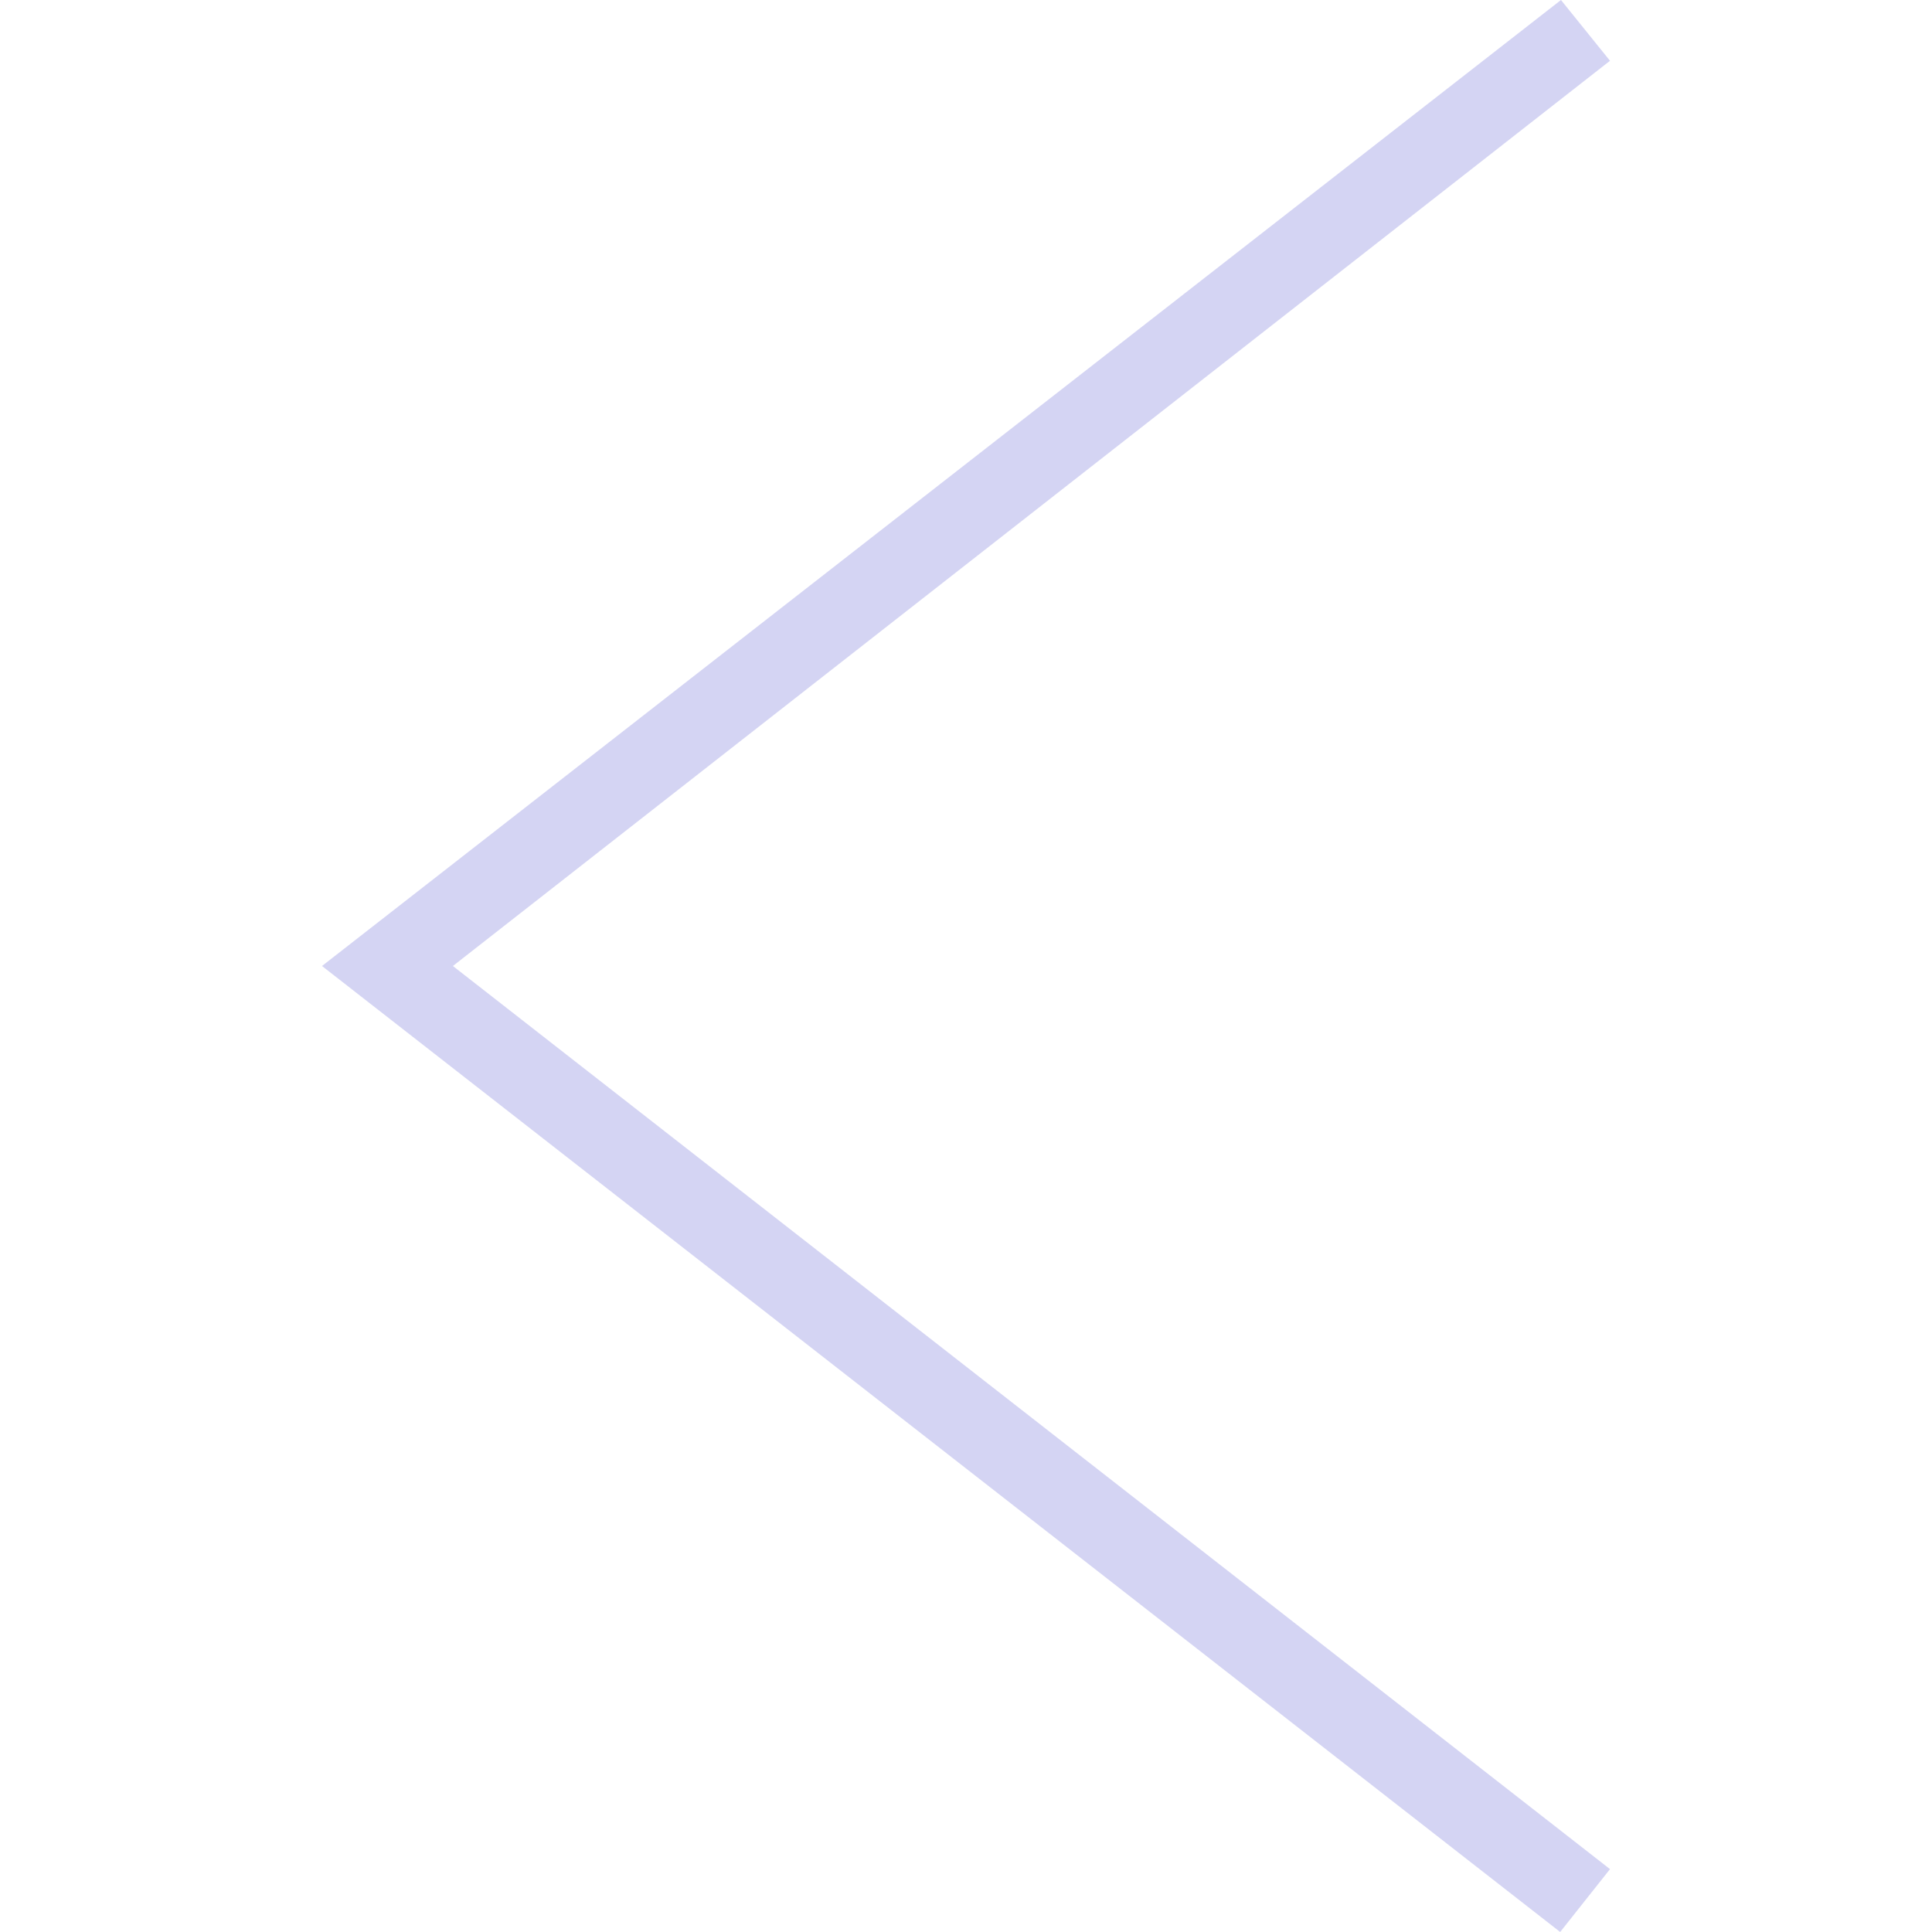
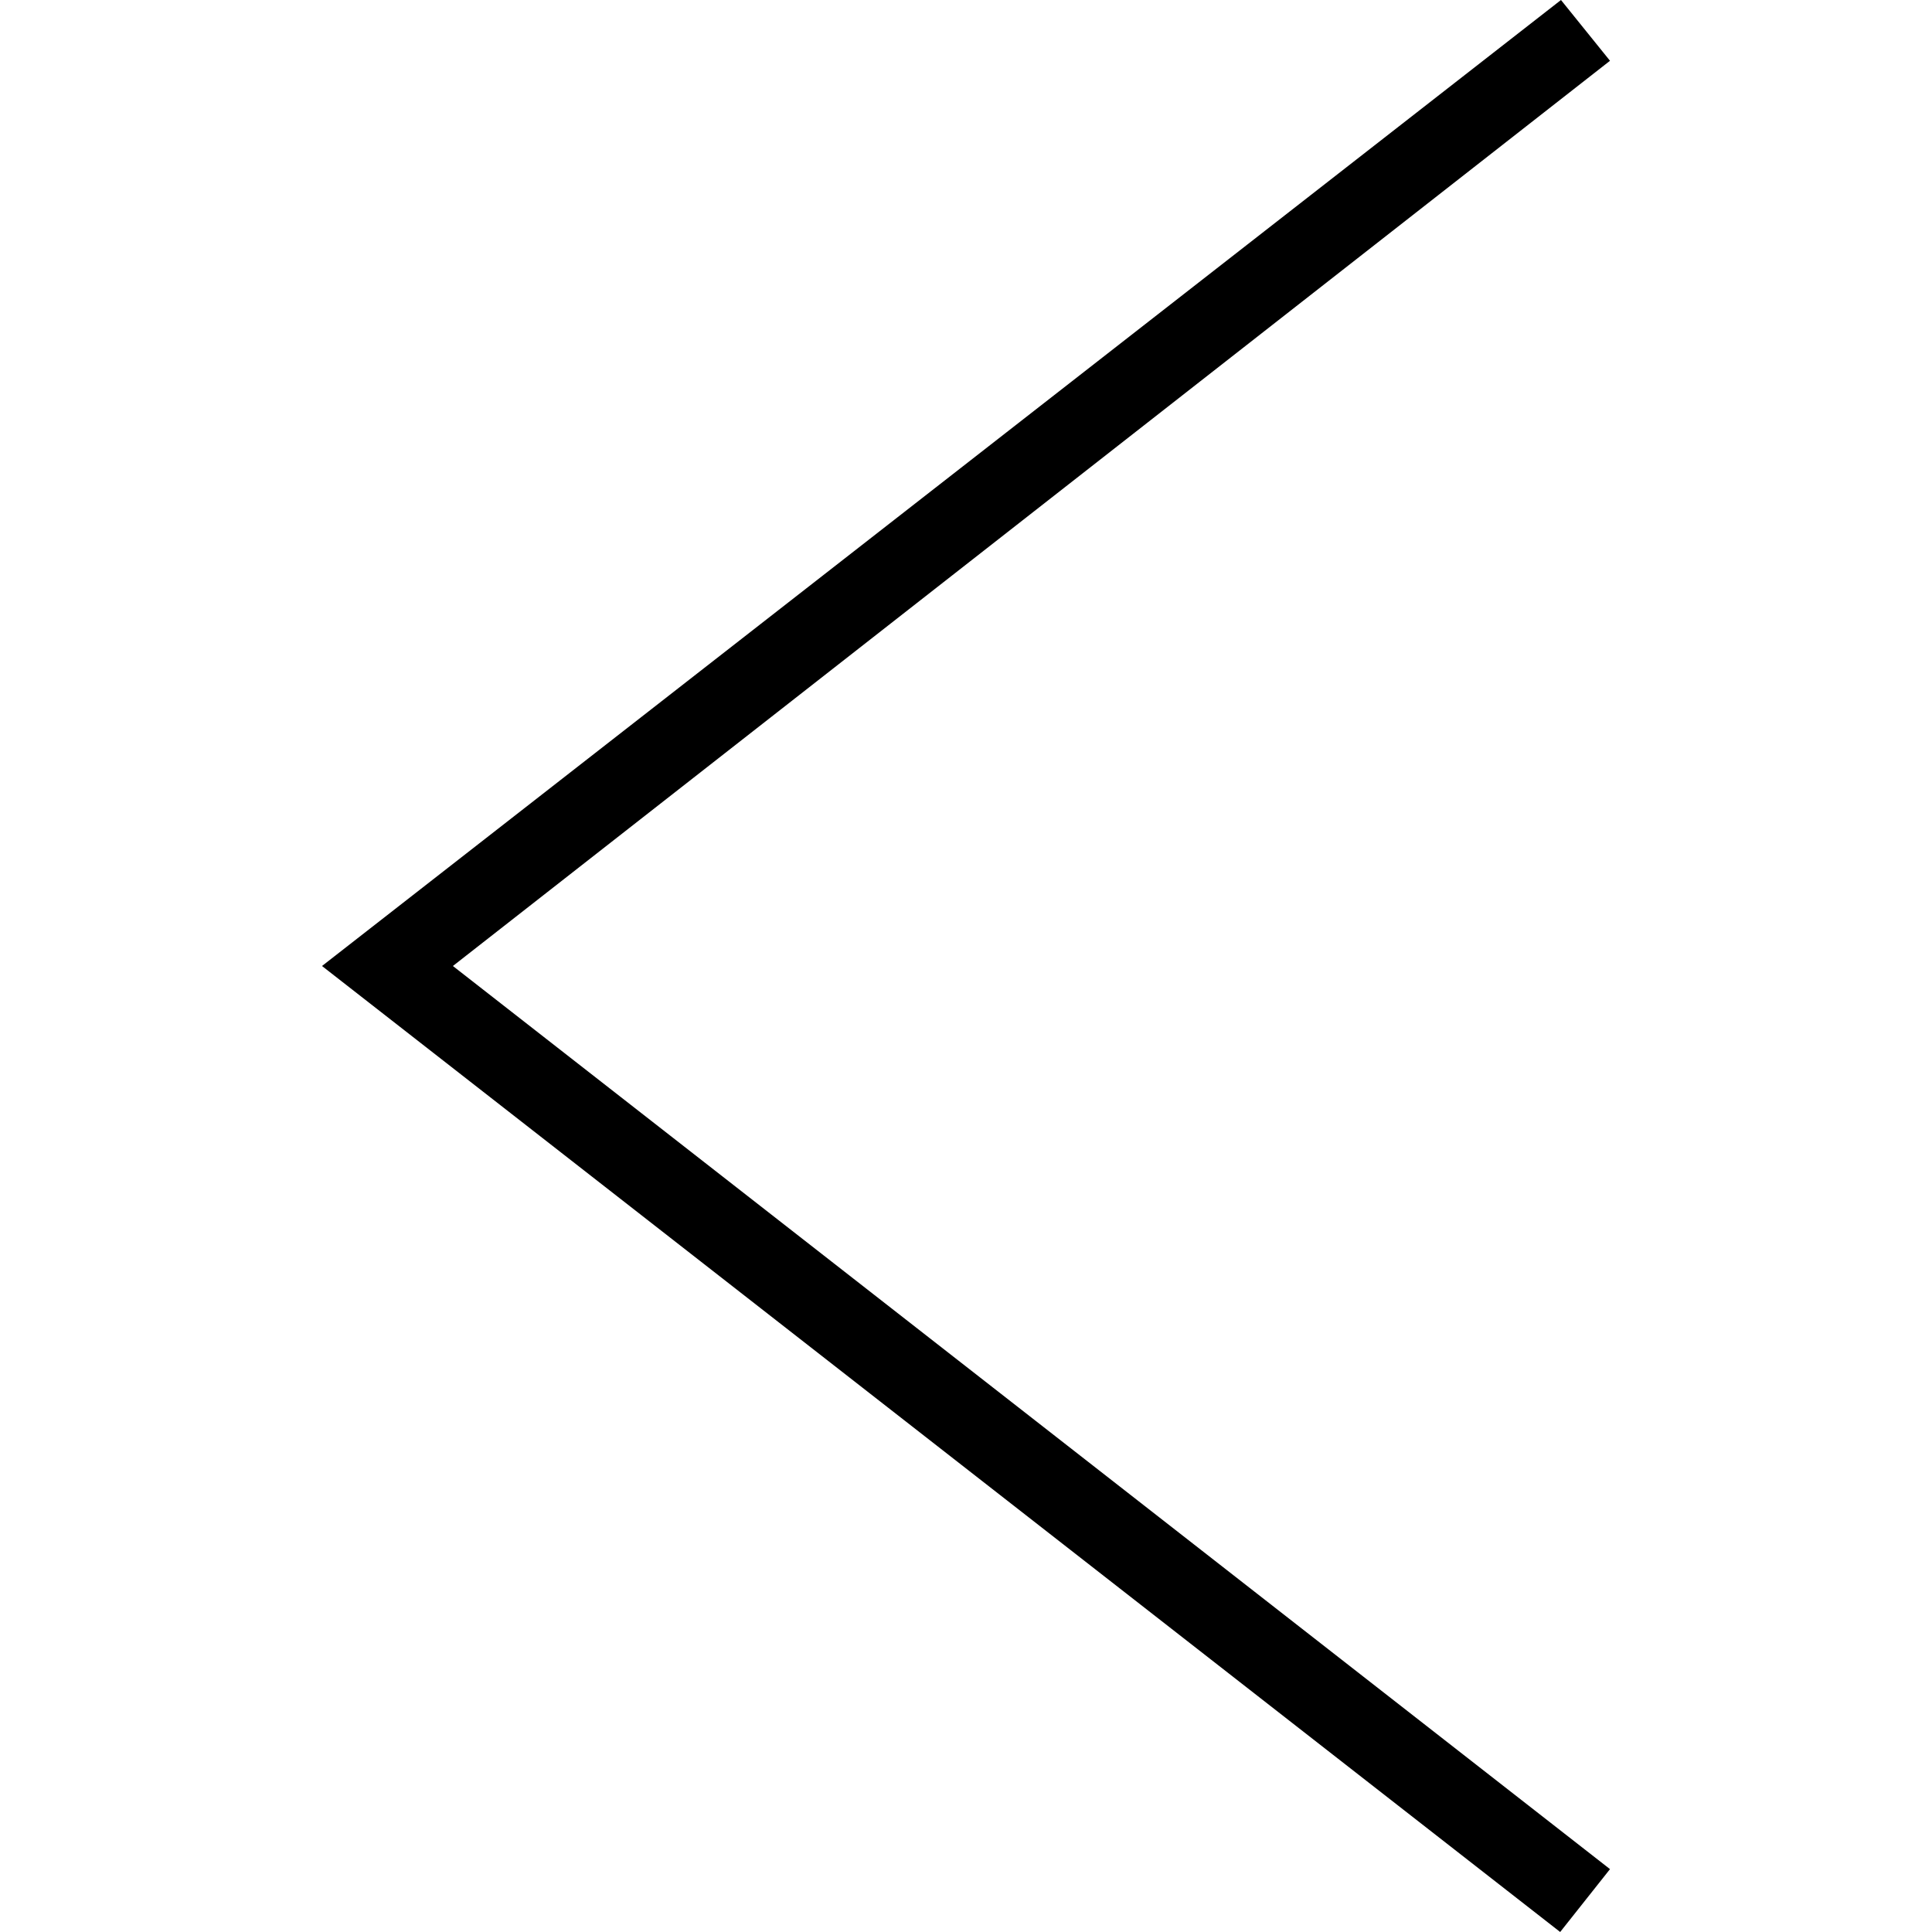
- <svg xmlns="http://www.w3.org/2000/svg" style="fill: rgb(212, 212, 243 )" width="24" height="24" fill-rule="evenodd" clip-rule="evenodd">
+ <svg xmlns="http://www.w3.org/2000/svg" style="fill: rgb(0, 0, 0 )" width="24" height="24" fill-rule="evenodd" clip-rule="evenodd">
  <path d="M20 .755l-14.374 11.245 14.374 11.219-.619.781-15.381-12 15.391-12 .609.755z" />
</svg>
